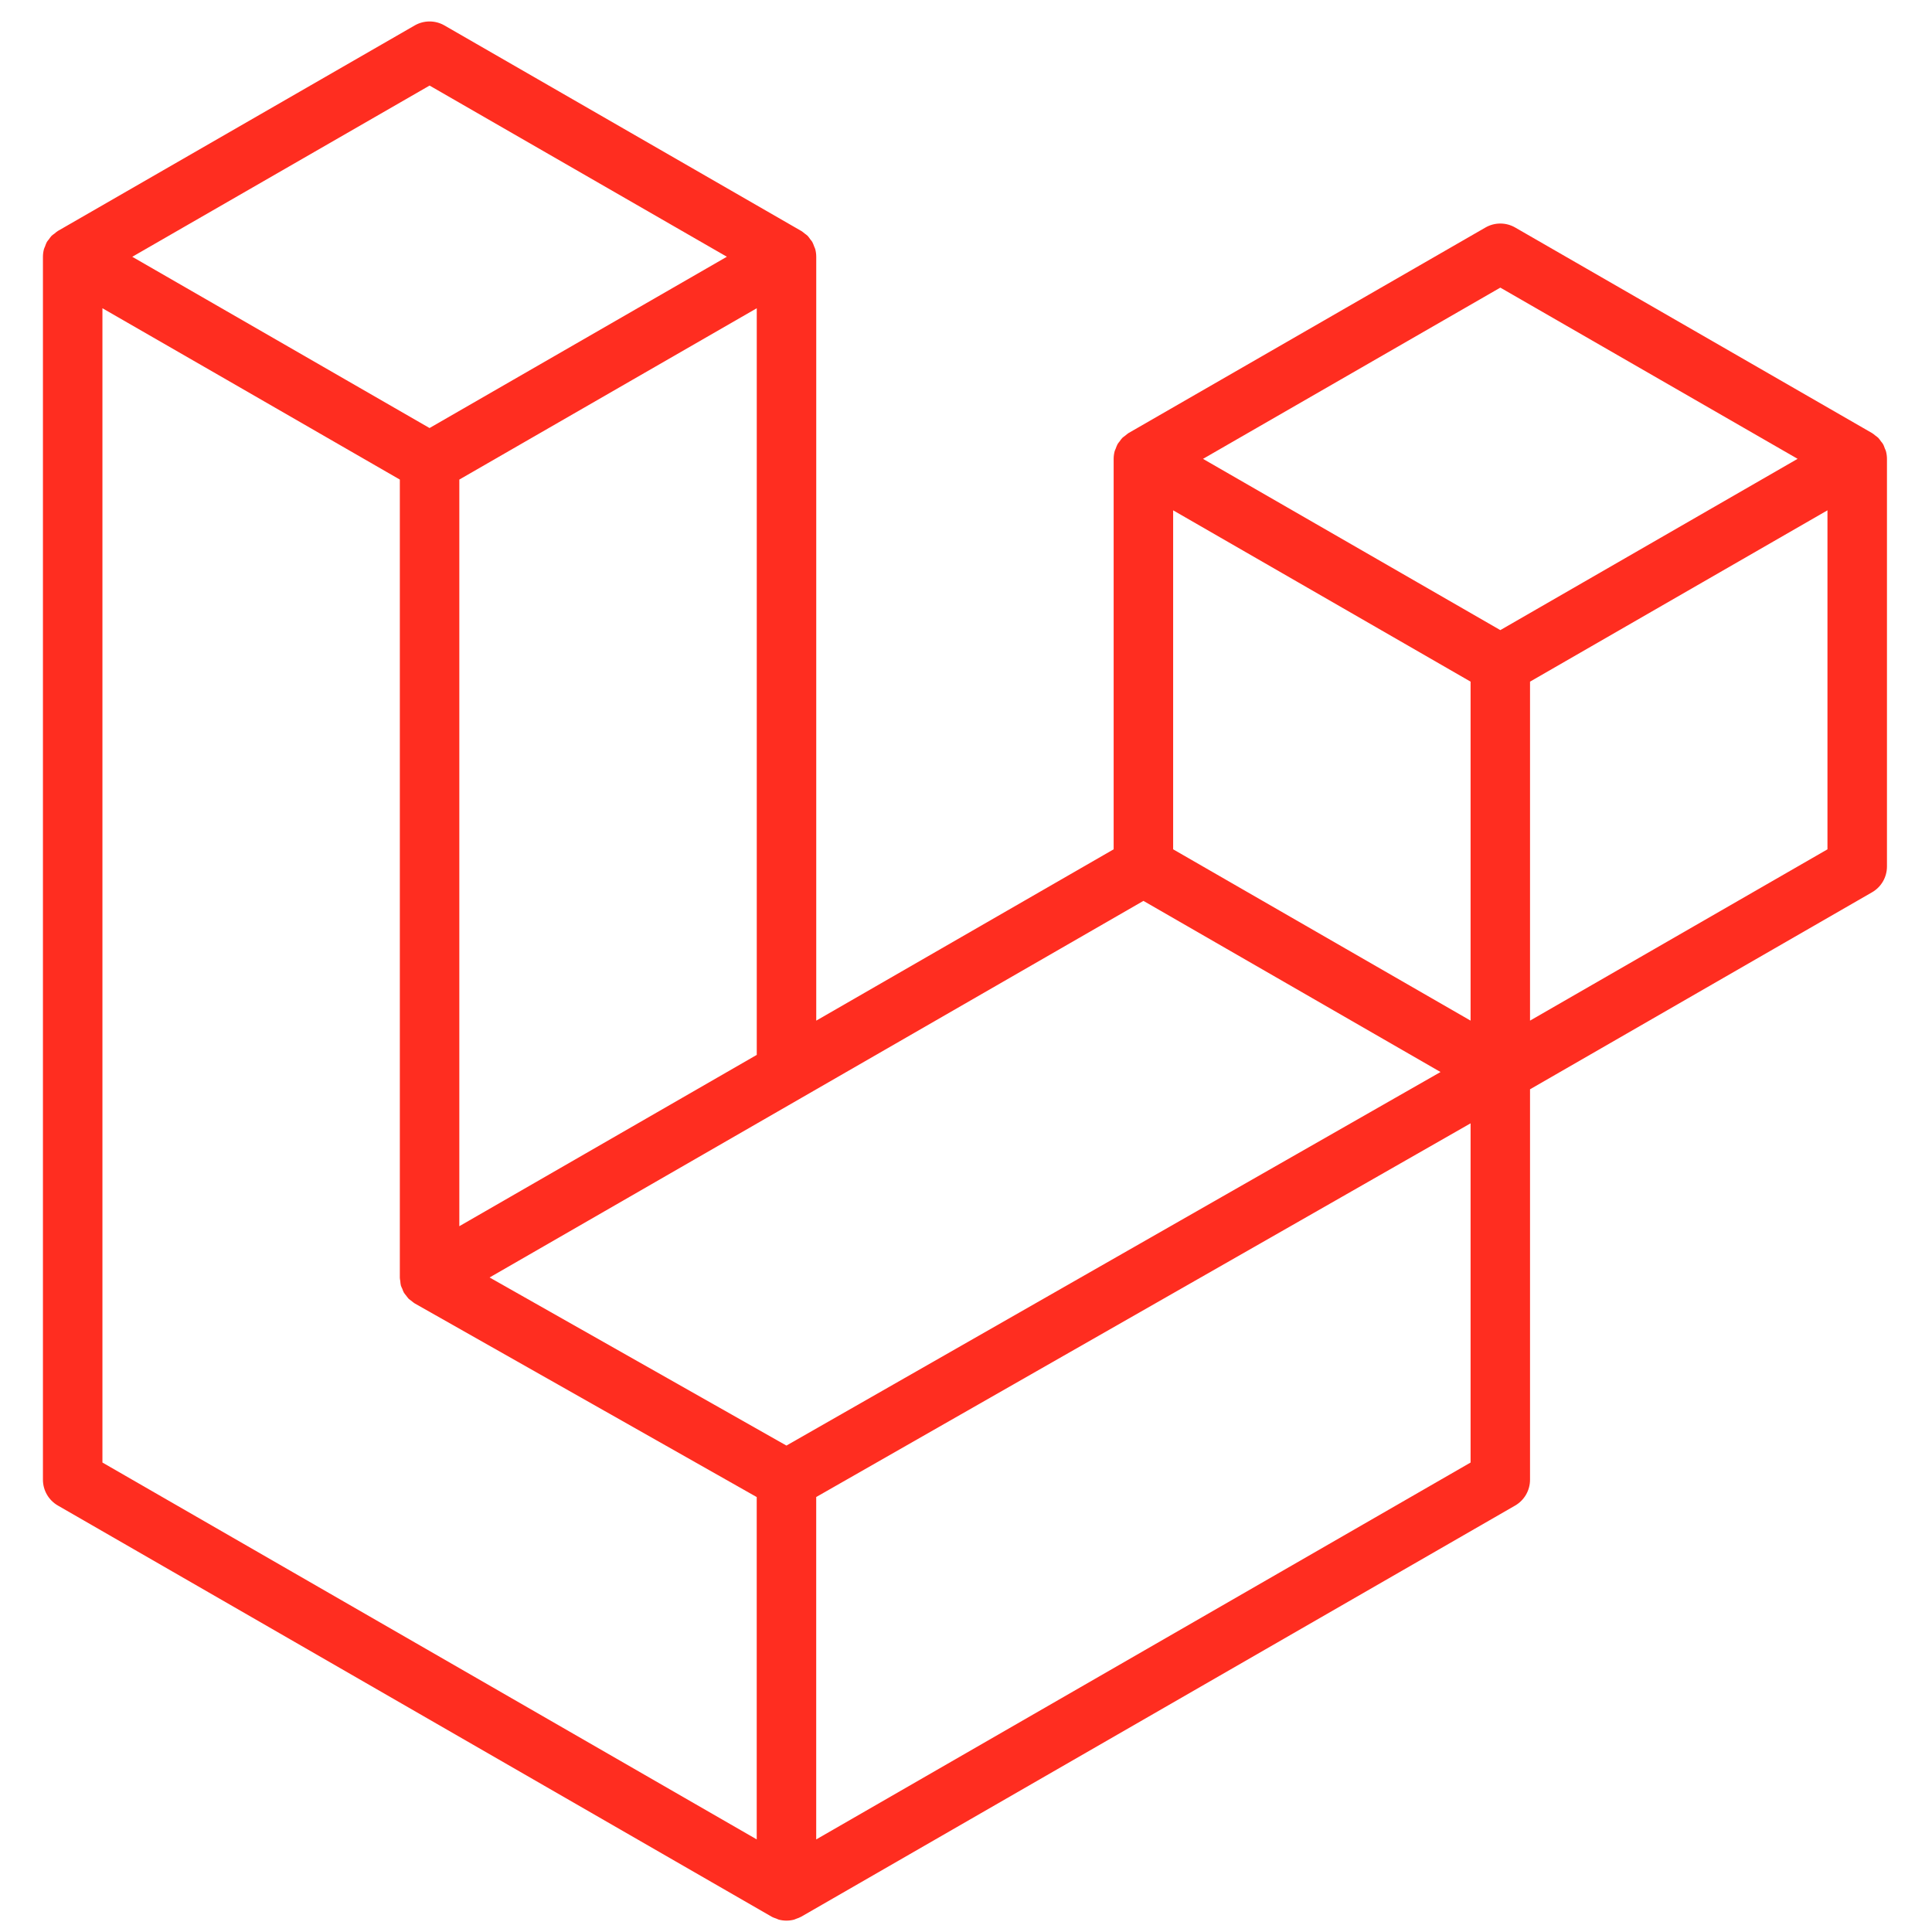
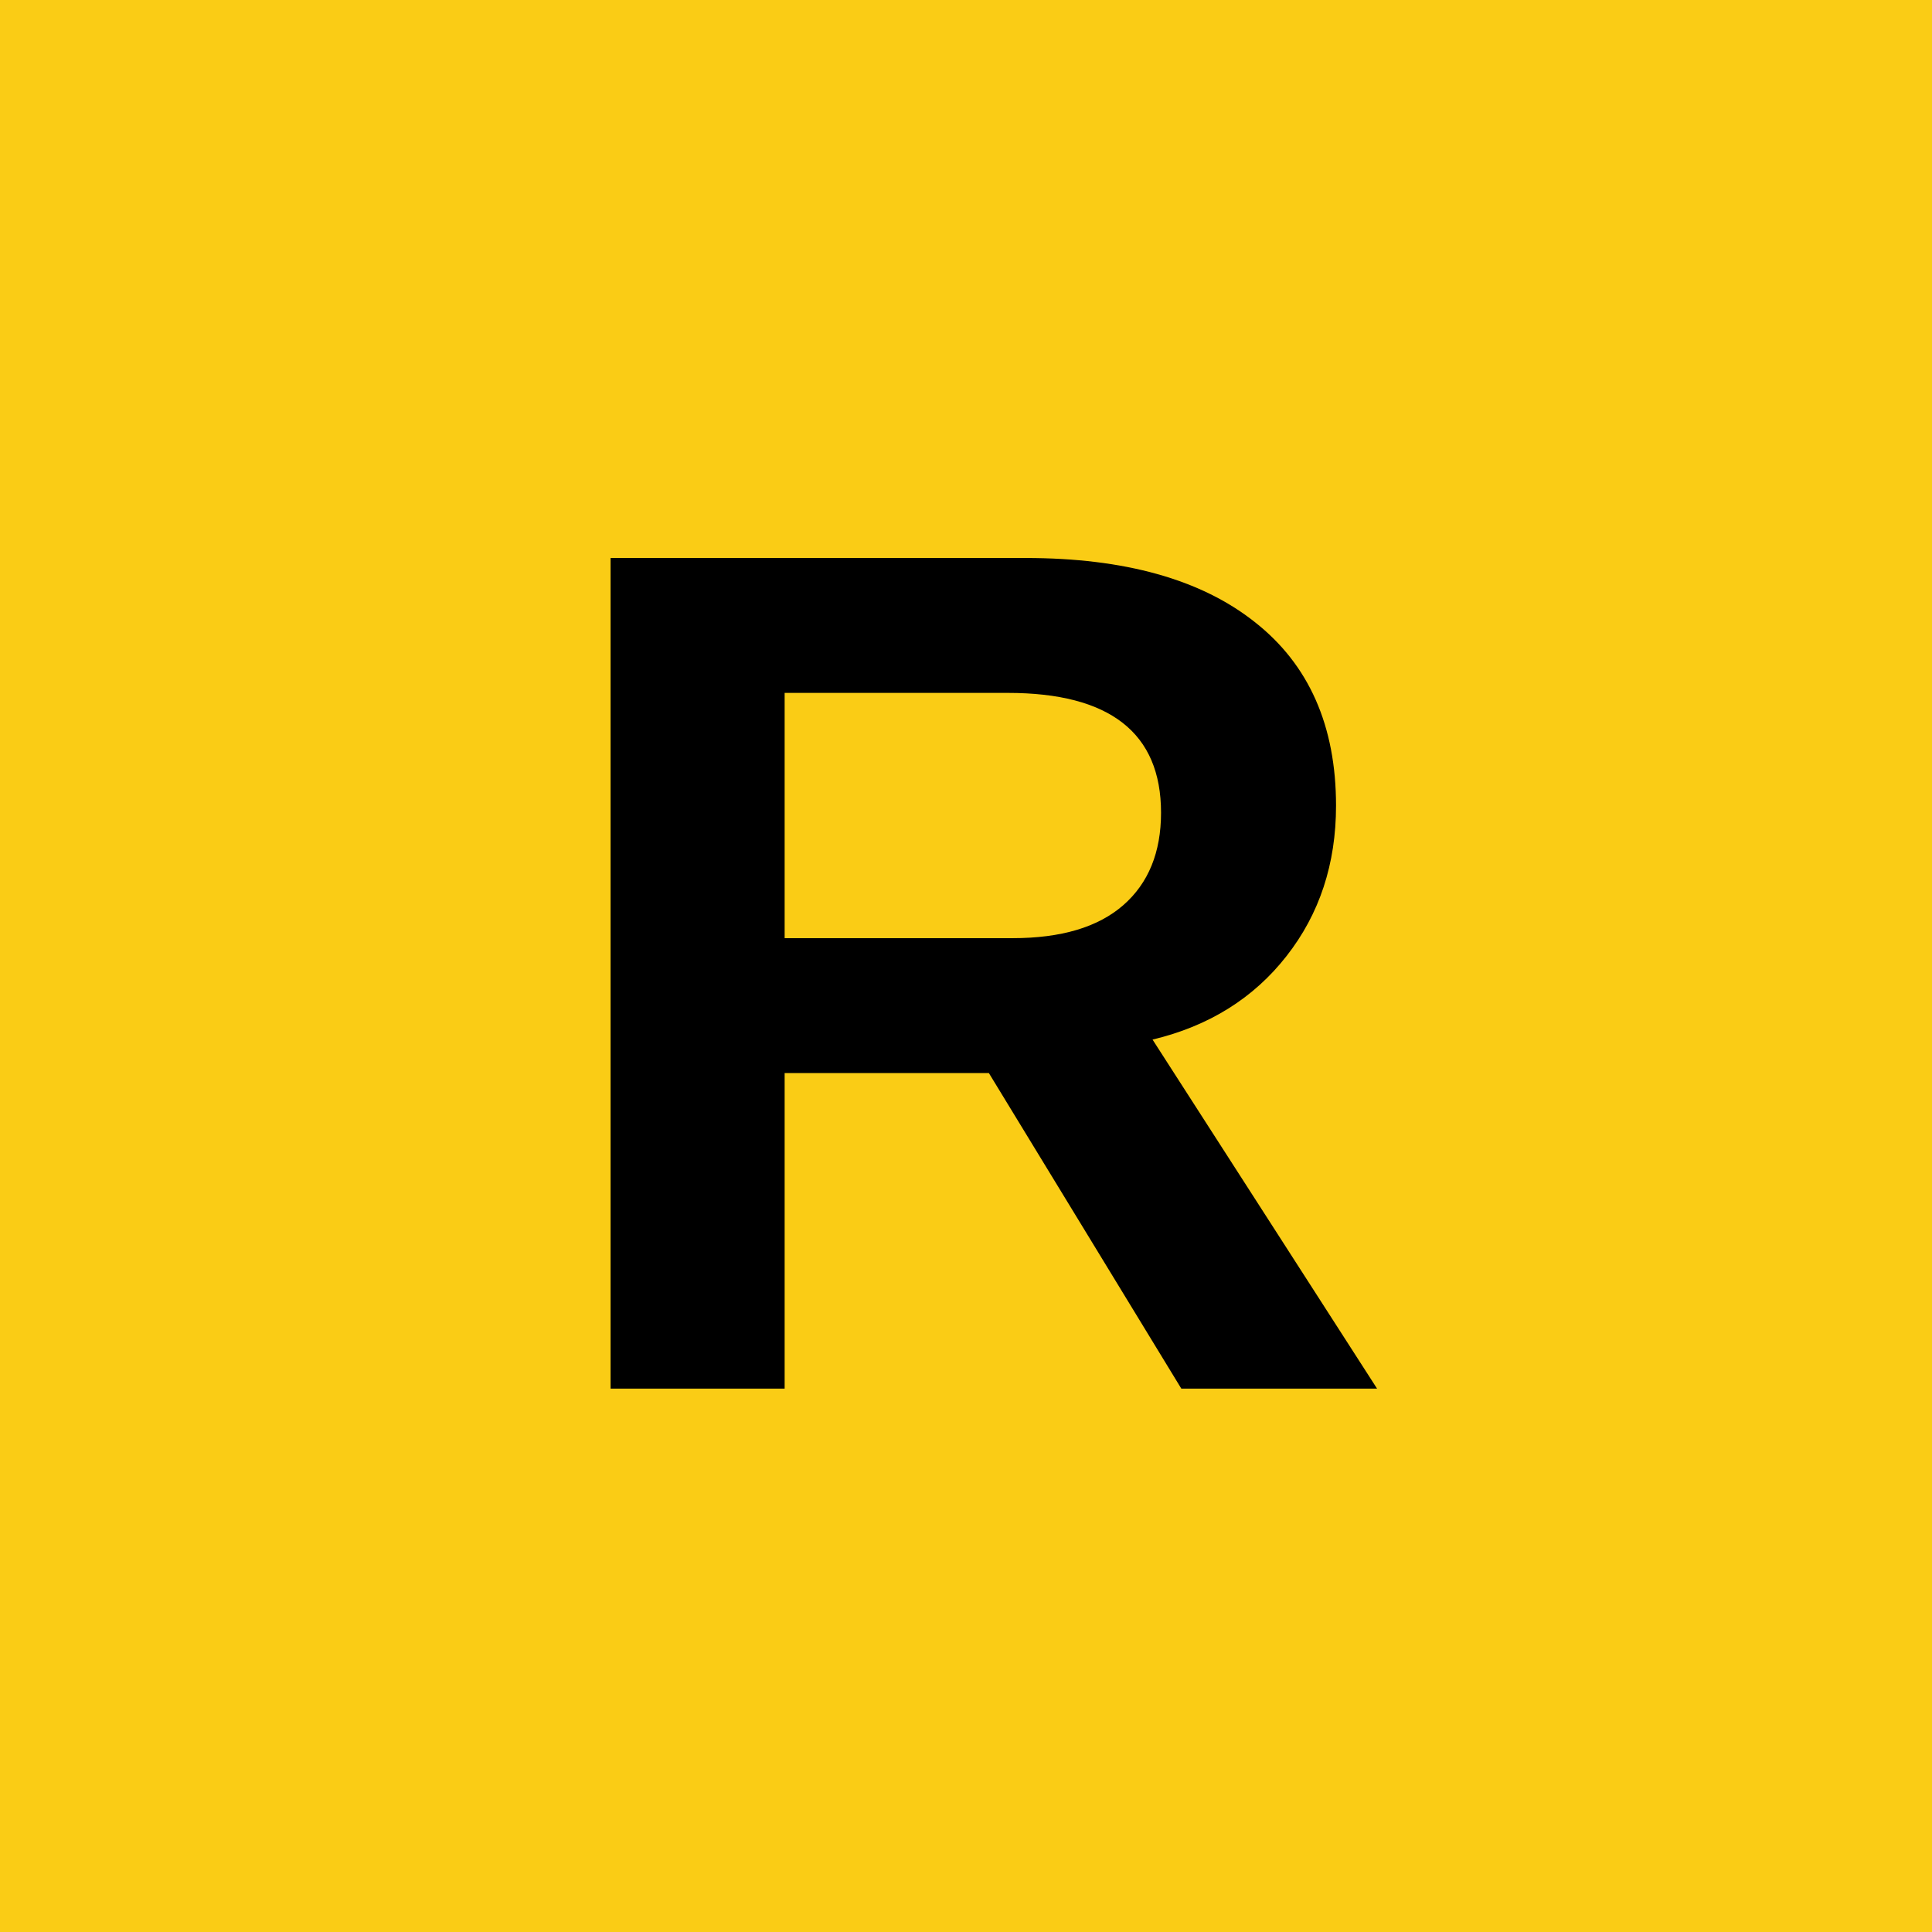
- <svg xmlns="http://www.w3.org/2000/svg" width="166" height="166" viewBox="0 0 166 166" fill="none">
-   <path fill-rule="evenodd" clip-rule="evenodd" d="M162.041 38.759C162.099 38.977 162.129 39.201 162.13 39.426V74.452C162.13 74.902 162.011 75.344 161.786 75.733C161.561 76.122 161.237 76.444 160.847 76.668L131.462 93.594V127.141C131.462 128.054 130.977 128.897 130.186 129.357L68.847 164.683C68.707 164.763 68.554 164.814 68.401 164.868C68.343 164.887 68.289 164.922 68.228 164.938C67.8 165.051 67.349 165.051 66.92 164.938C66.85 164.919 66.786 164.881 66.719 164.855C66.579 164.804 66.432 164.76 66.298 164.683L4.972 129.357C4.583 129.133 4.259 128.81 4.034 128.421C3.808 128.032 3.69 127.591 3.689 127.141L3.689 22.063C3.689 21.834 3.721 21.61 3.779 21.393C3.798 21.32 3.843 21.253 3.868 21.179C3.916 21.045 3.961 20.908 4.031 20.783C4.079 20.7 4.149 20.633 4.206 20.557C4.28 20.454 4.347 20.349 4.433 20.26C4.506 20.186 4.602 20.132 4.685 20.068C4.778 19.992 4.861 19.909 4.966 19.848L35.633 2.185C36.022 1.961 36.462 1.844 36.91 1.844C37.358 1.844 37.798 1.961 38.186 2.185L68.851 19.848H68.857C68.959 19.912 69.045 19.992 69.138 20.065C69.221 20.129 69.313 20.186 69.387 20.257C69.476 20.349 69.54 20.454 69.616 20.557C69.671 20.633 69.744 20.7 69.789 20.783C69.862 20.911 69.904 21.045 69.955 21.179C69.98 21.253 70.025 21.32 70.044 21.396C70.103 21.614 70.133 21.838 70.133 22.063V87.694L95.686 72.974V39.423C95.686 39.2 95.718 38.973 95.775 38.759C95.798 38.683 95.839 38.615 95.865 38.542C95.916 38.408 95.96 38.271 96.031 38.146C96.079 38.063 96.149 37.996 96.203 37.92C96.279 37.818 96.343 37.712 96.433 37.623C96.506 37.549 96.599 37.495 96.681 37.431C96.777 37.355 96.86 37.272 96.962 37.211L127.633 19.548C128.021 19.324 128.461 19.206 128.91 19.206C129.358 19.206 129.798 19.324 130.186 19.548L160.85 37.211C160.959 37.275 161.042 37.355 161.137 37.428C161.217 37.492 161.31 37.549 161.383 37.62C161.473 37.712 161.536 37.818 161.613 37.92C161.67 37.996 161.741 38.063 161.785 38.146C161.859 38.271 161.9 38.408 161.951 38.542C161.98 38.615 162.021 38.683 162.041 38.759ZM157.018 72.974V43.848L146.287 50.028L131.462 58.568V87.694L157.021 72.974H157.018ZM126.354 125.663V96.518L111.771 104.85L70.13 128.626V158.046L126.354 125.663ZM8.801 26.485V125.663L65.018 158.043V128.629L35.649 112L35.64 111.994L35.627 111.988C35.528 111.93 35.445 111.847 35.353 111.777C35.273 111.713 35.18 111.662 35.11 111.592L35.104 111.582C35.021 111.502 34.963 111.403 34.893 111.314C34.829 111.228 34.753 111.154 34.702 111.065L34.699 111.055C34.641 110.96 34.606 110.845 34.565 110.736C34.523 110.64 34.469 110.551 34.443 110.449C34.411 110.328 34.405 110.197 34.392 110.072C34.379 109.976 34.354 109.881 34.354 109.785V109.778V41.205L19.532 32.662L8.801 26.485ZM36.913 7.35L11.364 22.063L36.907 36.777L62.453 22.06L36.907 7.35H36.913ZM50.2 99.174L65.022 90.637V26.485L54.291 32.665L39.466 41.205V105.357L50.2 99.174ZM128.91 24.713L103.363 39.426L128.91 54.14L154.453 39.423L128.91 24.713ZM126.354 58.568L111.529 50.028L100.798 43.848V72.974L115.619 81.511L126.354 87.694V58.568ZM67.571 124.205L105.042 102.803L123.772 92.109L98.245 77.405L68.854 94.334L42.066 109.762L67.571 124.205Z" fill="#FF2D20" />
+ <svg xmlns="http://www.w3.org/2000/svg" viewBox="0 0 64 64">
+   <rect width="64" height="64" fill="#facc15" />
+   <text x="32" y="46" font-family="Arial, Helvetica, sans-serif" font-size="40" font-weight="700" fill="#000000" text-anchor="middle">R</text>
</svg>
